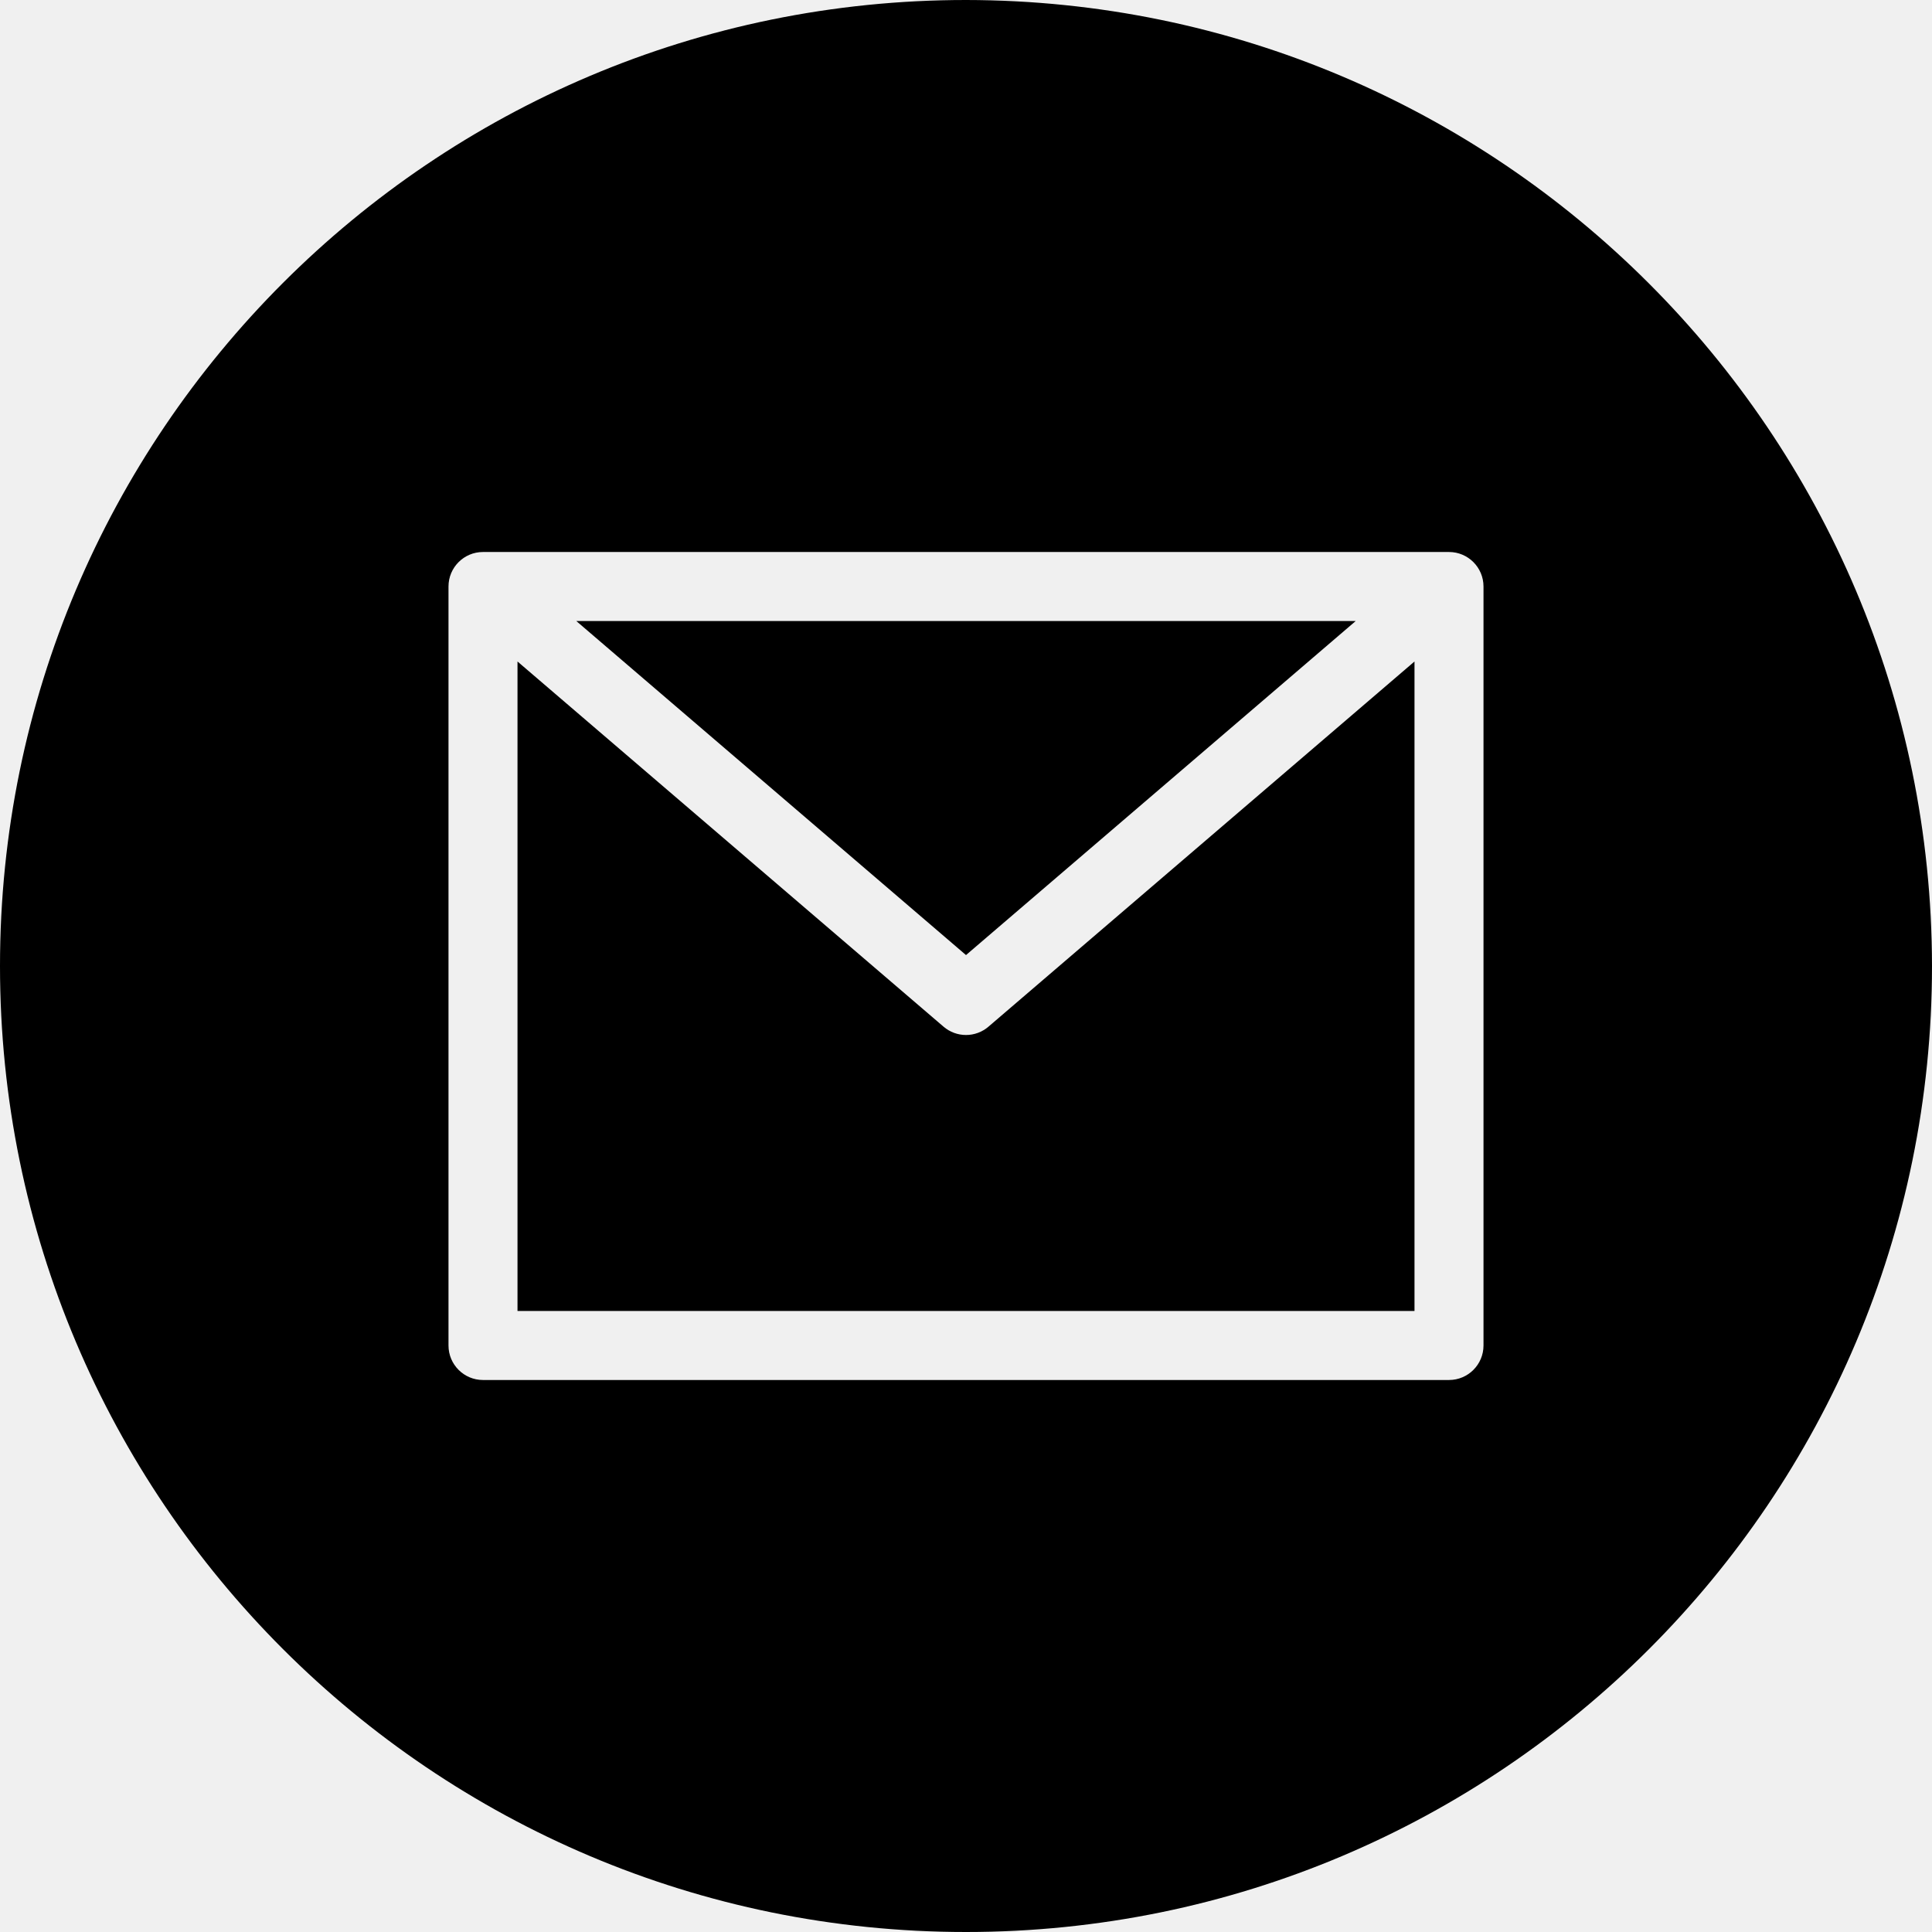
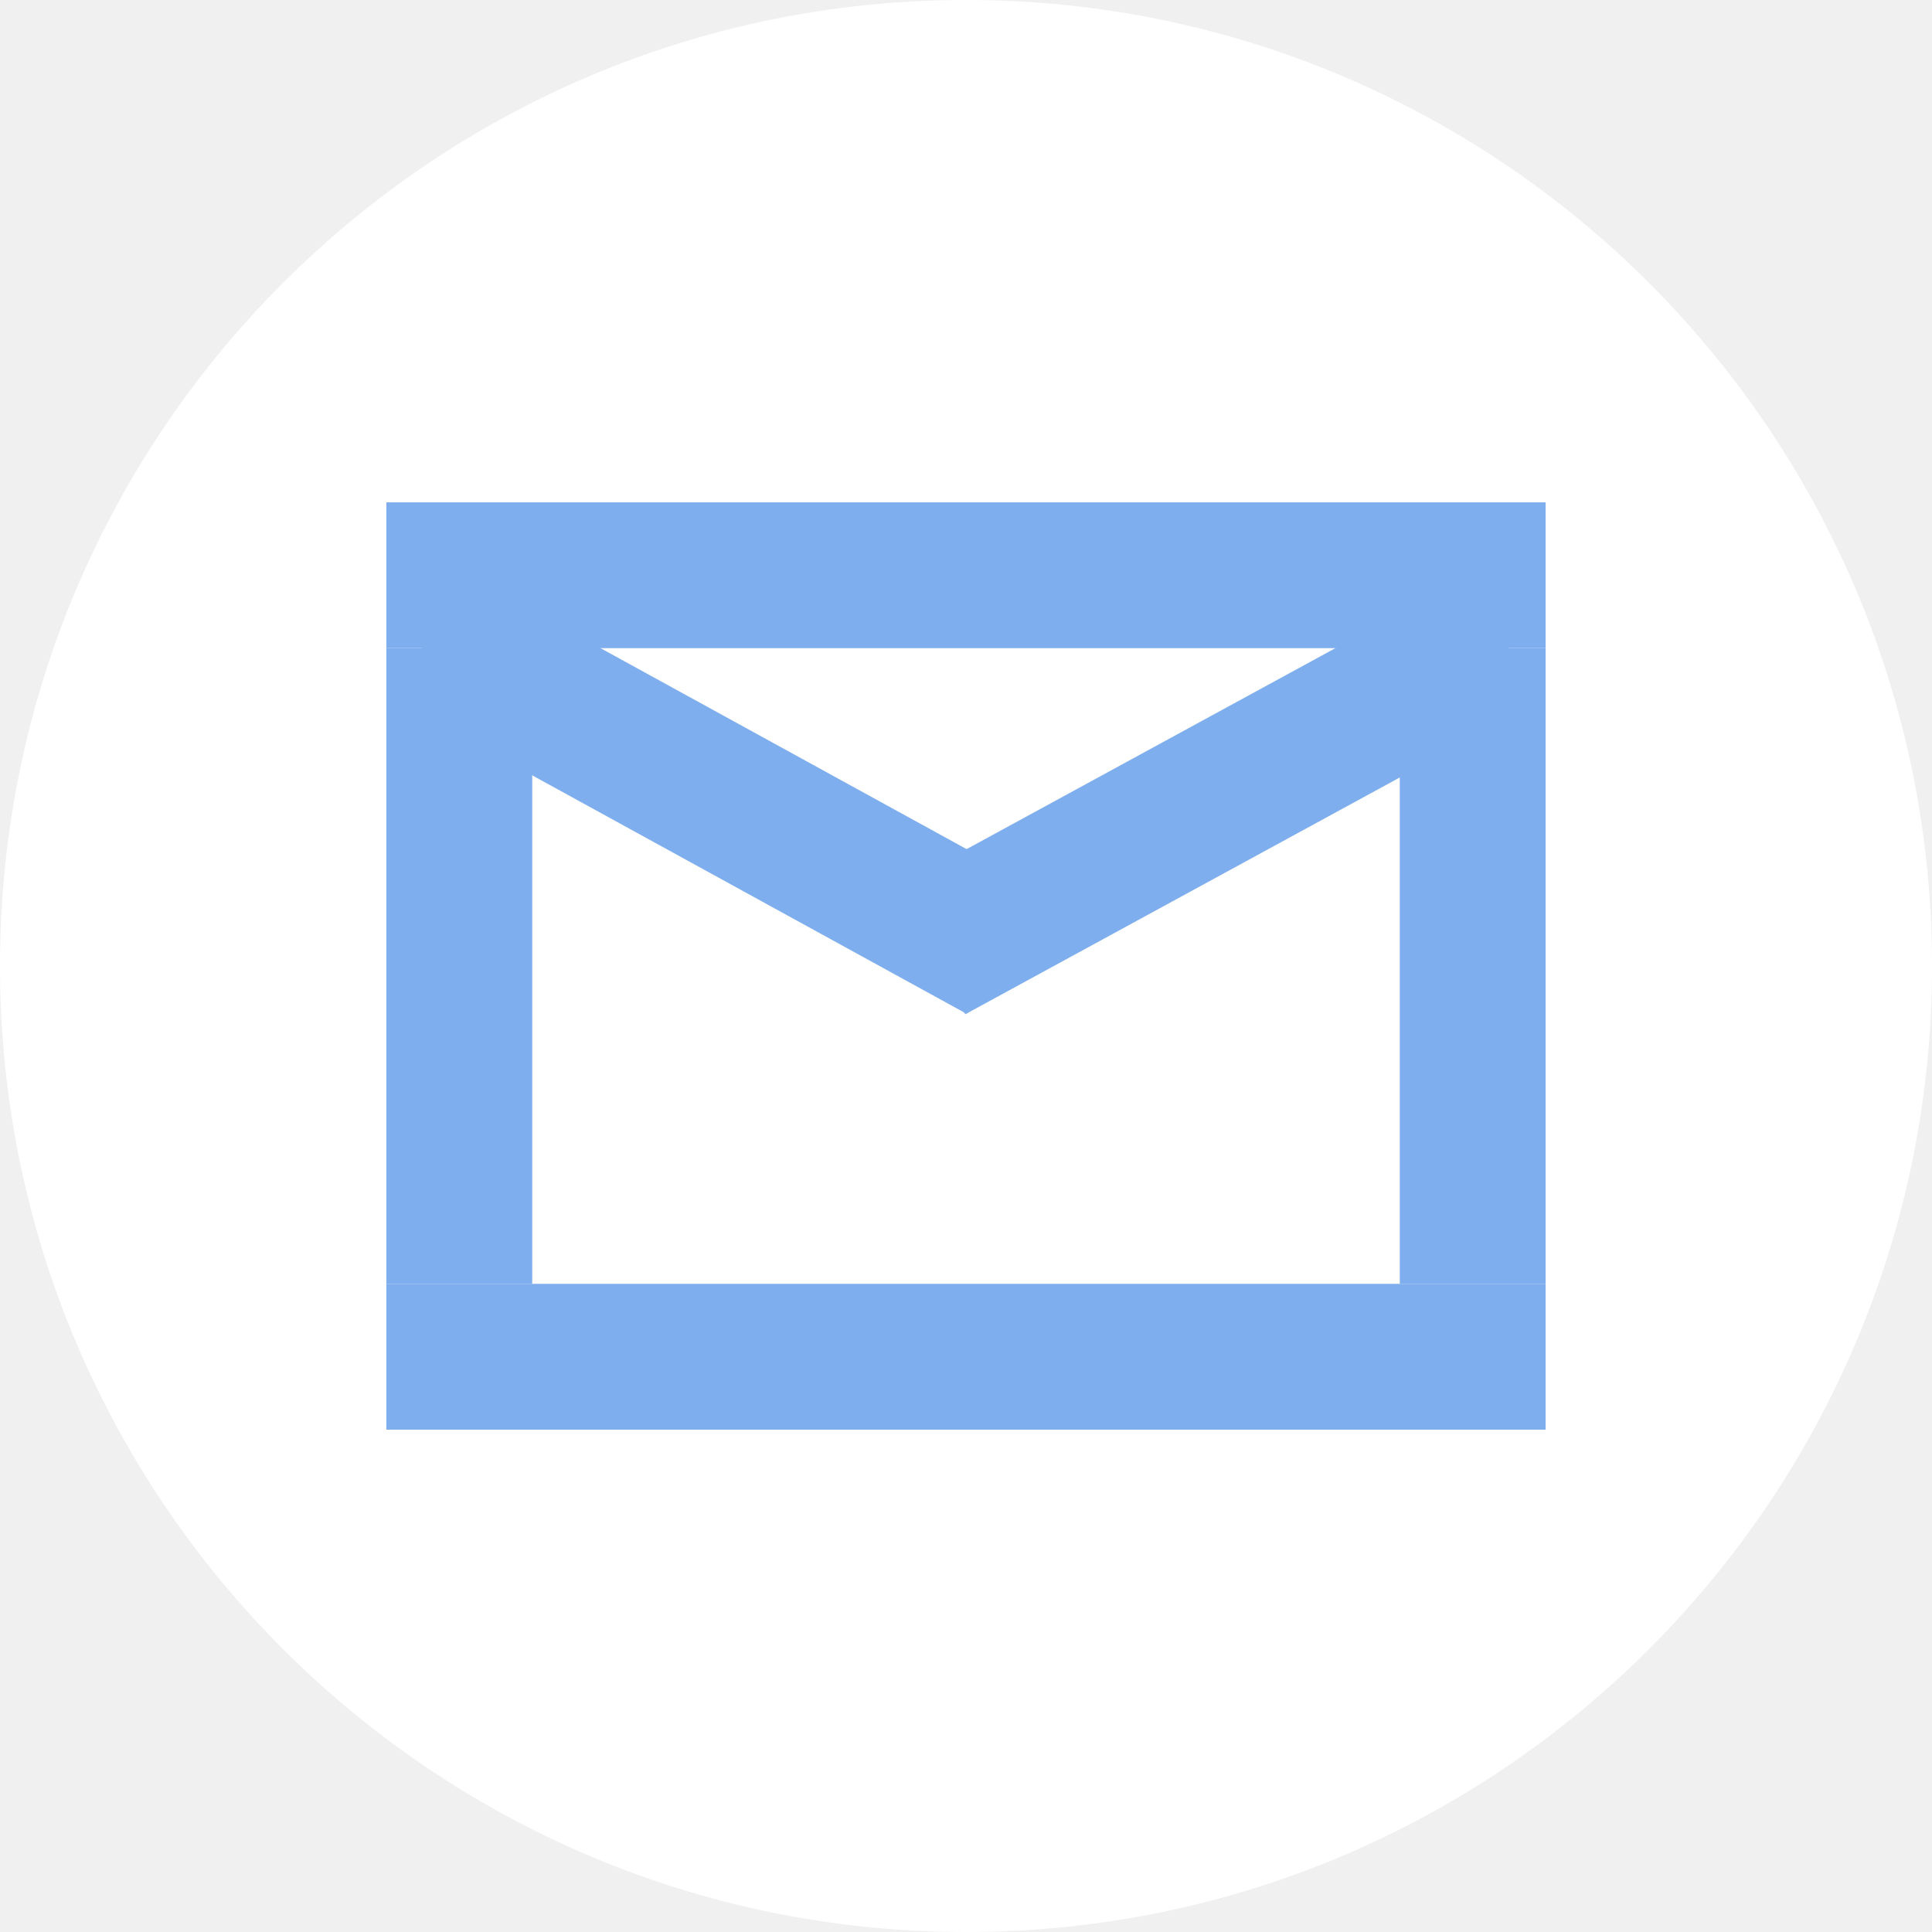
- <svg xmlns="http://www.w3.org/2000/svg" fill="#000000" height="448pt" viewBox="0 0 448 448" width="448pt">
-   <path d="m314.375 144h-180.75l90.375 77.465zm0 0" />
-   <path d="m224 240c-1.91 0-3.758-.684-5.207-1.93l-98.793-84.68v150.609h208v-150.609l-98.793 84.68c-1.449 1.246-3.297 1.93-5.207 1.93zm0 0" />
-   <path d="m224 0c-123.711 0-224 100.289-224 224s100.289 224 224 224 224-100.289 224-224c-.141-123.652-100.348-223.859-224-224zm120 312c0 4.418-3.582 8-8 8h-224c-4.418 0-8-3.582-8-8v-176c0-4.418 3.582-8 8-8h224c4.418 0 8 3.582 8 8zm0 0" />
+ <svg xmlns="http://www.w3.org/2000/svg" width="530" height="530" viewBox="0 0 530 530" fill="none">
+   <circle cx="265" cy="265" r="265" fill="white" />
+   <line x1="424" y1="372.194" x2="106" y2="372.194" stroke="#7EAEEE" stroke-width="40" />
+   <line y1="-20" x2="181.191" y2="-20" transform="matrix(0.876597 0.481225 -0.59982 0.800135 106 190.737)" stroke="#7EAEEE" stroke-width="40" />
+   <line y1="-20" x2="181.27" y2="-20" transform="matrix(0.878076 -0.478521 0.597008 0.802235 264.831 278.225)" stroke="#7EAEEE" stroke-width="40" />
+   <line x1="404" y1="352.194" x2="404" y2="177.807" stroke="#7EAEEE" stroke-width="40" />
+   <line x1="106" y1="157.807" x2="424" y2="157.807" stroke="#7EAEEE" stroke-width="40" />
+   <line x1="126" y1="177.807" x2="126" y2="352.194" stroke="#7EAEEE" stroke-width="40" />
</svg>
